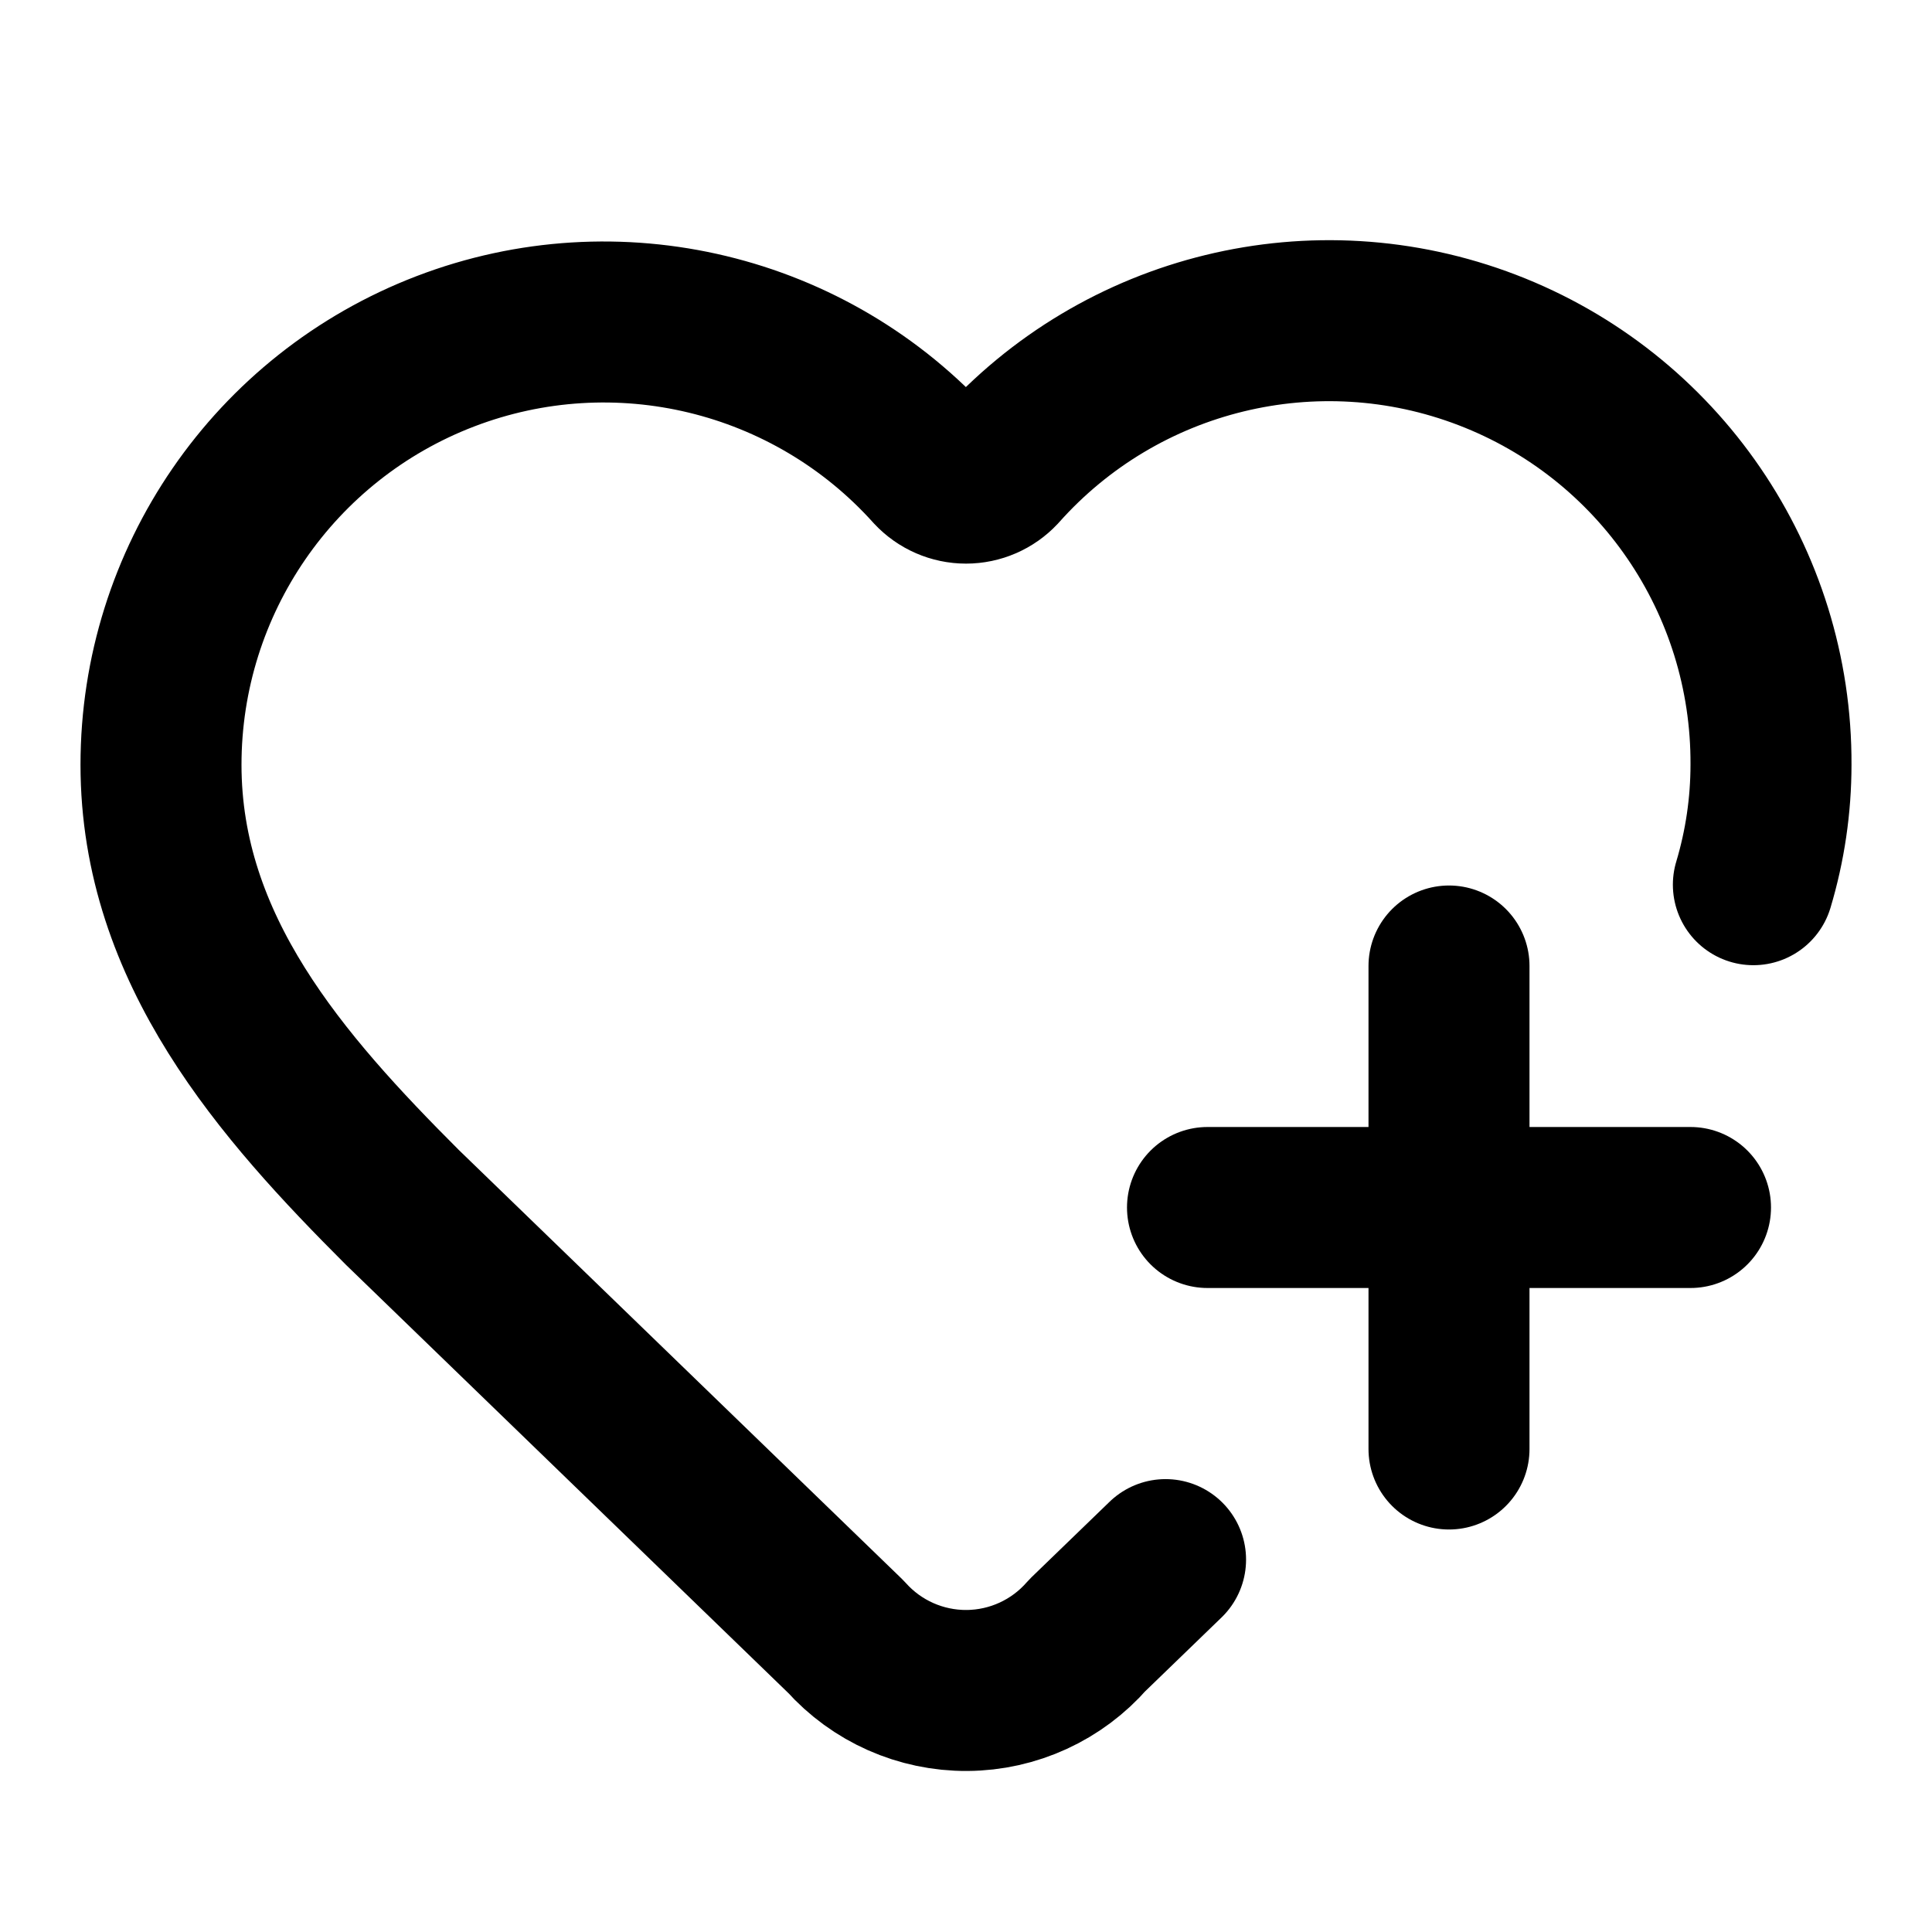
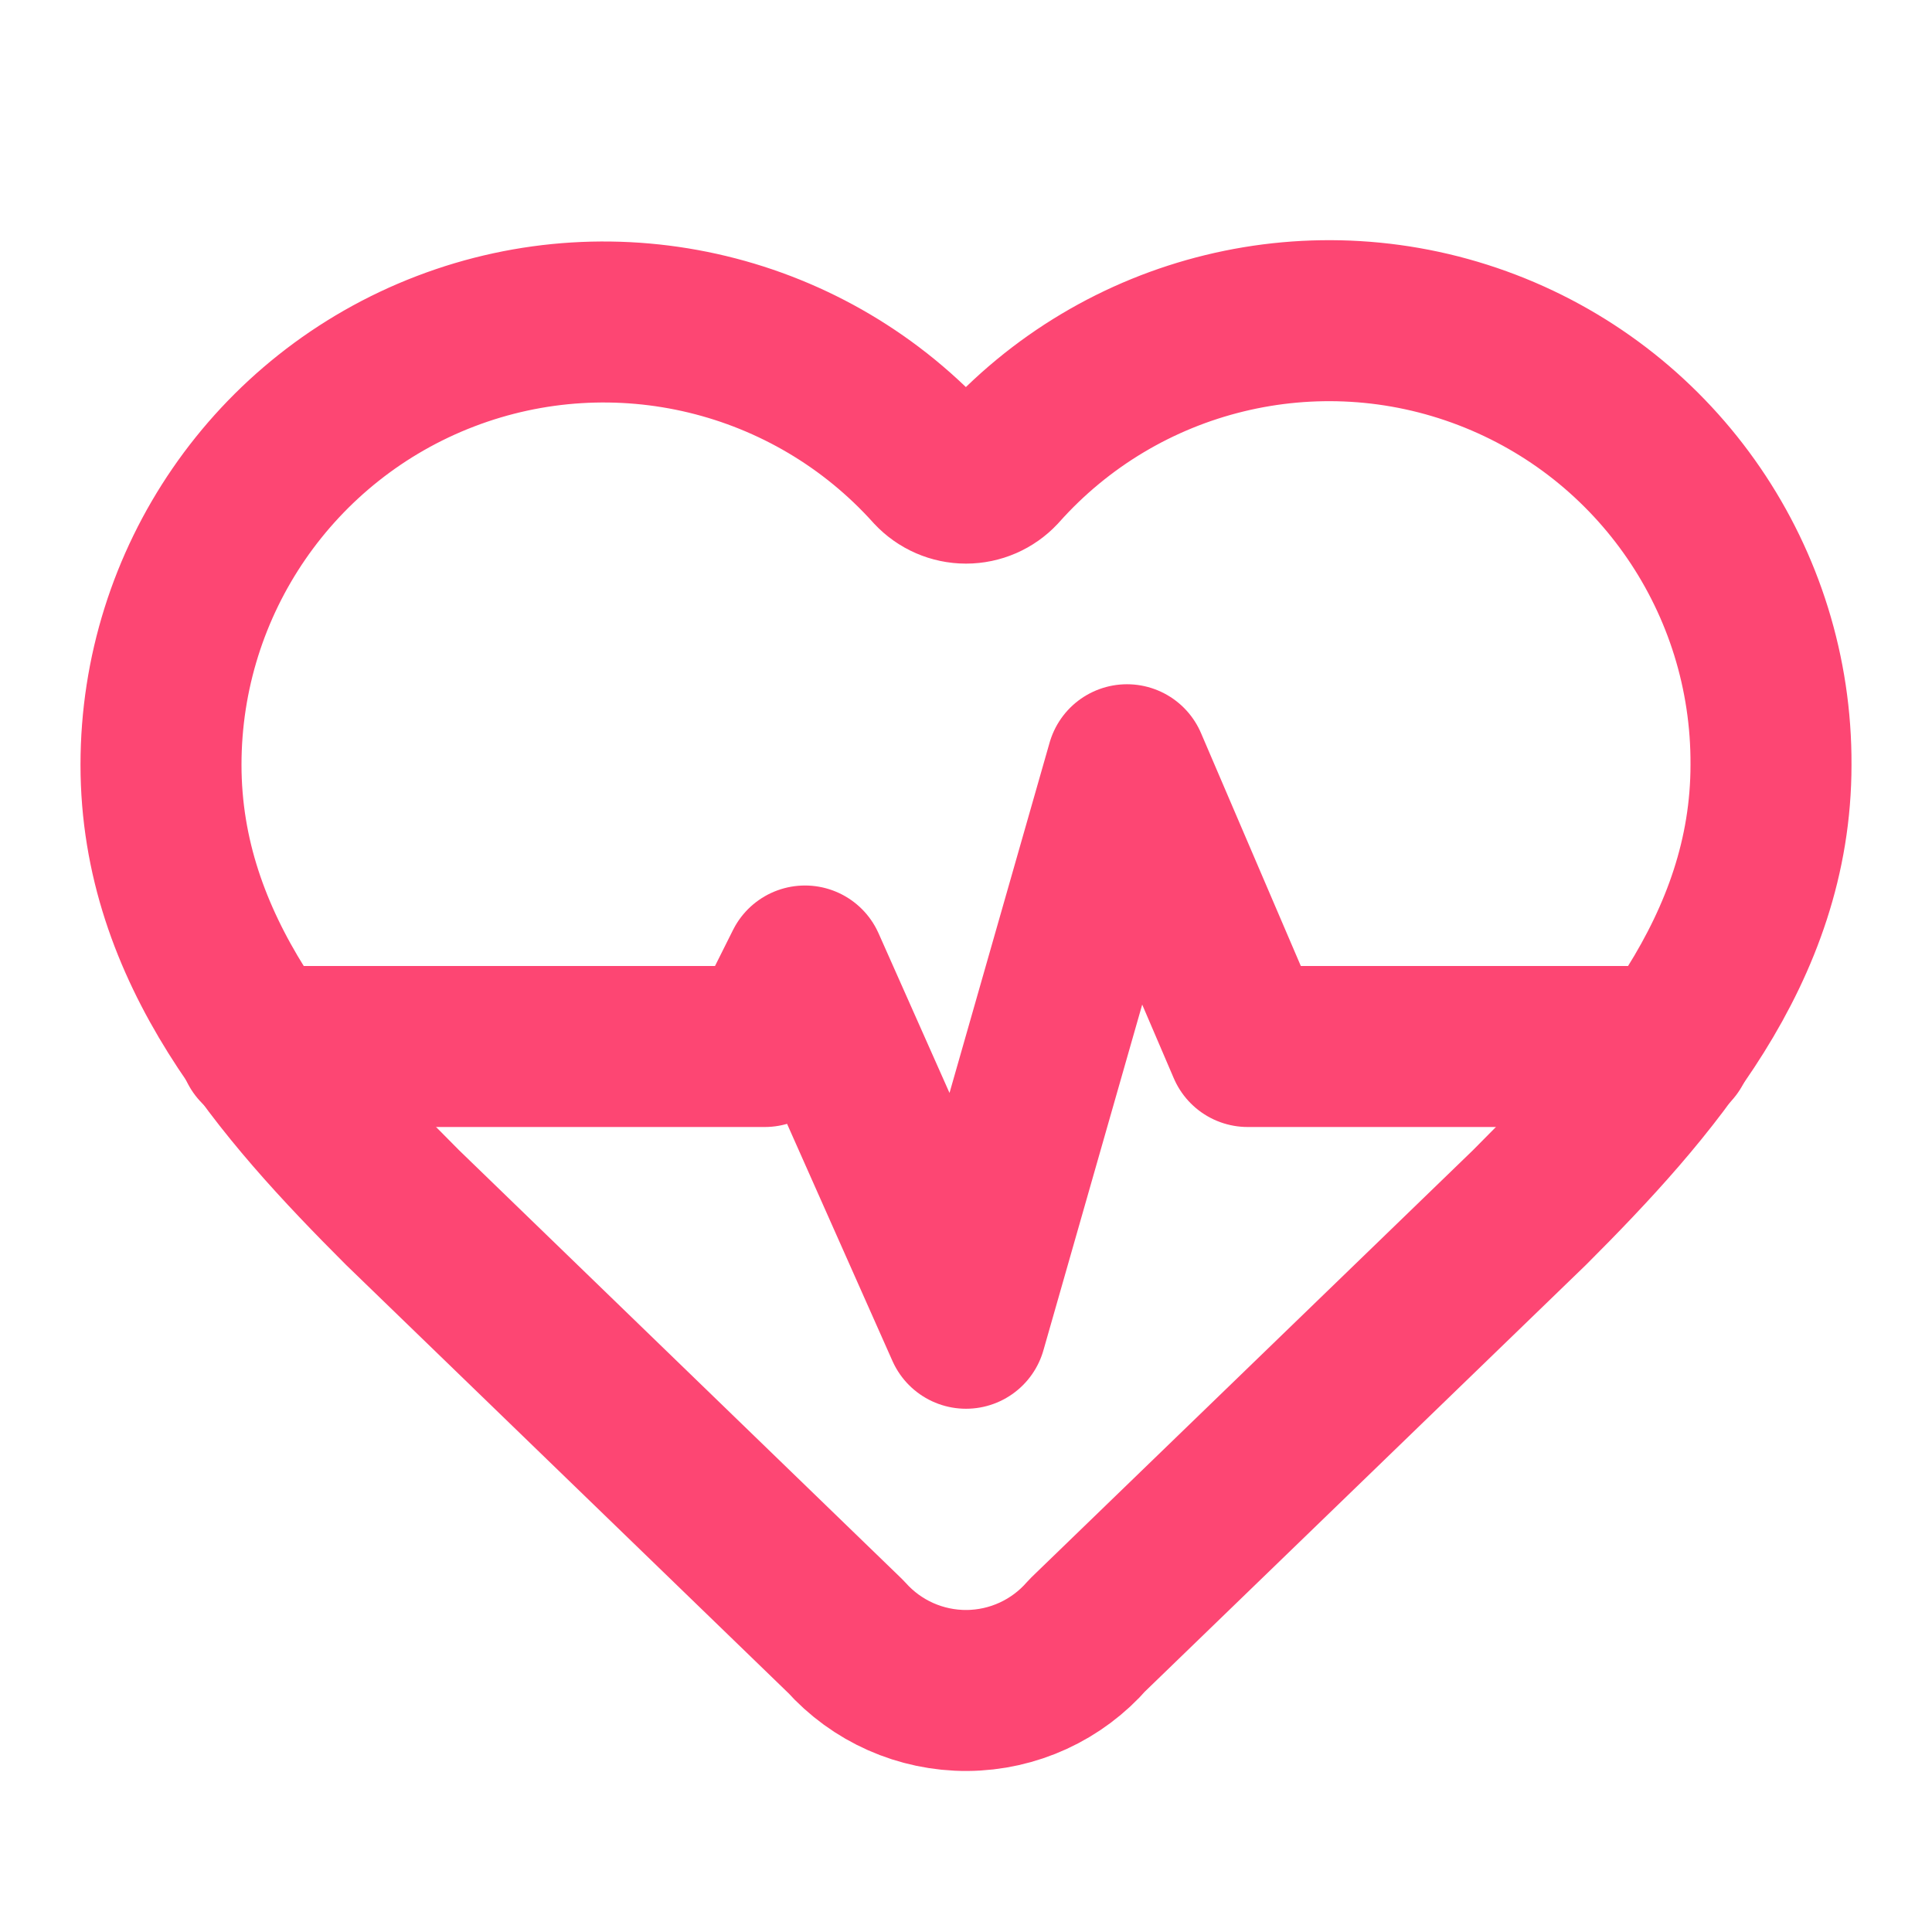
- <svg xmlns="http://www.w3.org/2000/svg" width="24" height="24" viewBox="0 0 24 24" fill="none" stroke="currentColor" stroke-width="2" stroke-linecap="round" stroke-linejoin="round" class="lucide lucide-heart-plus-icon lucide-heart-plus">
-   <path d="m14.479 19.374-.971.939a2 2 0 0 1-3 .019L5 15c-1.5-1.5-3-3.2-3-5.5a5.5 5.5 0 0 1 9.591-3.676.56.56 0 0 0 .818 0A5.49 5.49 0 0 1 22 9.5a5.2 5.2 0 0 1-.219 1.49" />
-   <path d="M15 15h6" />
-   <path d="M18 12v6" />
+ <svg xmlns="http://www.w3.org/2000/svg" width="24" height="24" viewBox="0 0 24 24" fill="none" stroke="#FD4673" stroke-width="2" stroke-linecap="round" stroke-linejoin="round" class="lucide lucide-heart-pulse-icon lucide-heart-pulse">
+   <path d="M2 9.5a5.5 5.5 0 0 1 9.591-3.676.56.56 0 0 0 .818 0A5.49 5.49 0 0 1 22 9.5c0 2.29-1.5 4-3 5.5l-5.492 5.313a2 2 0 0 1-3 .019L5 15c-1.5-1.5-3-3.2-3-5.5" />
+   <path d="M3.22 13H9.5l.5-1 2 4.5 2-7 1.5 3.5h5.27" />
</svg>
